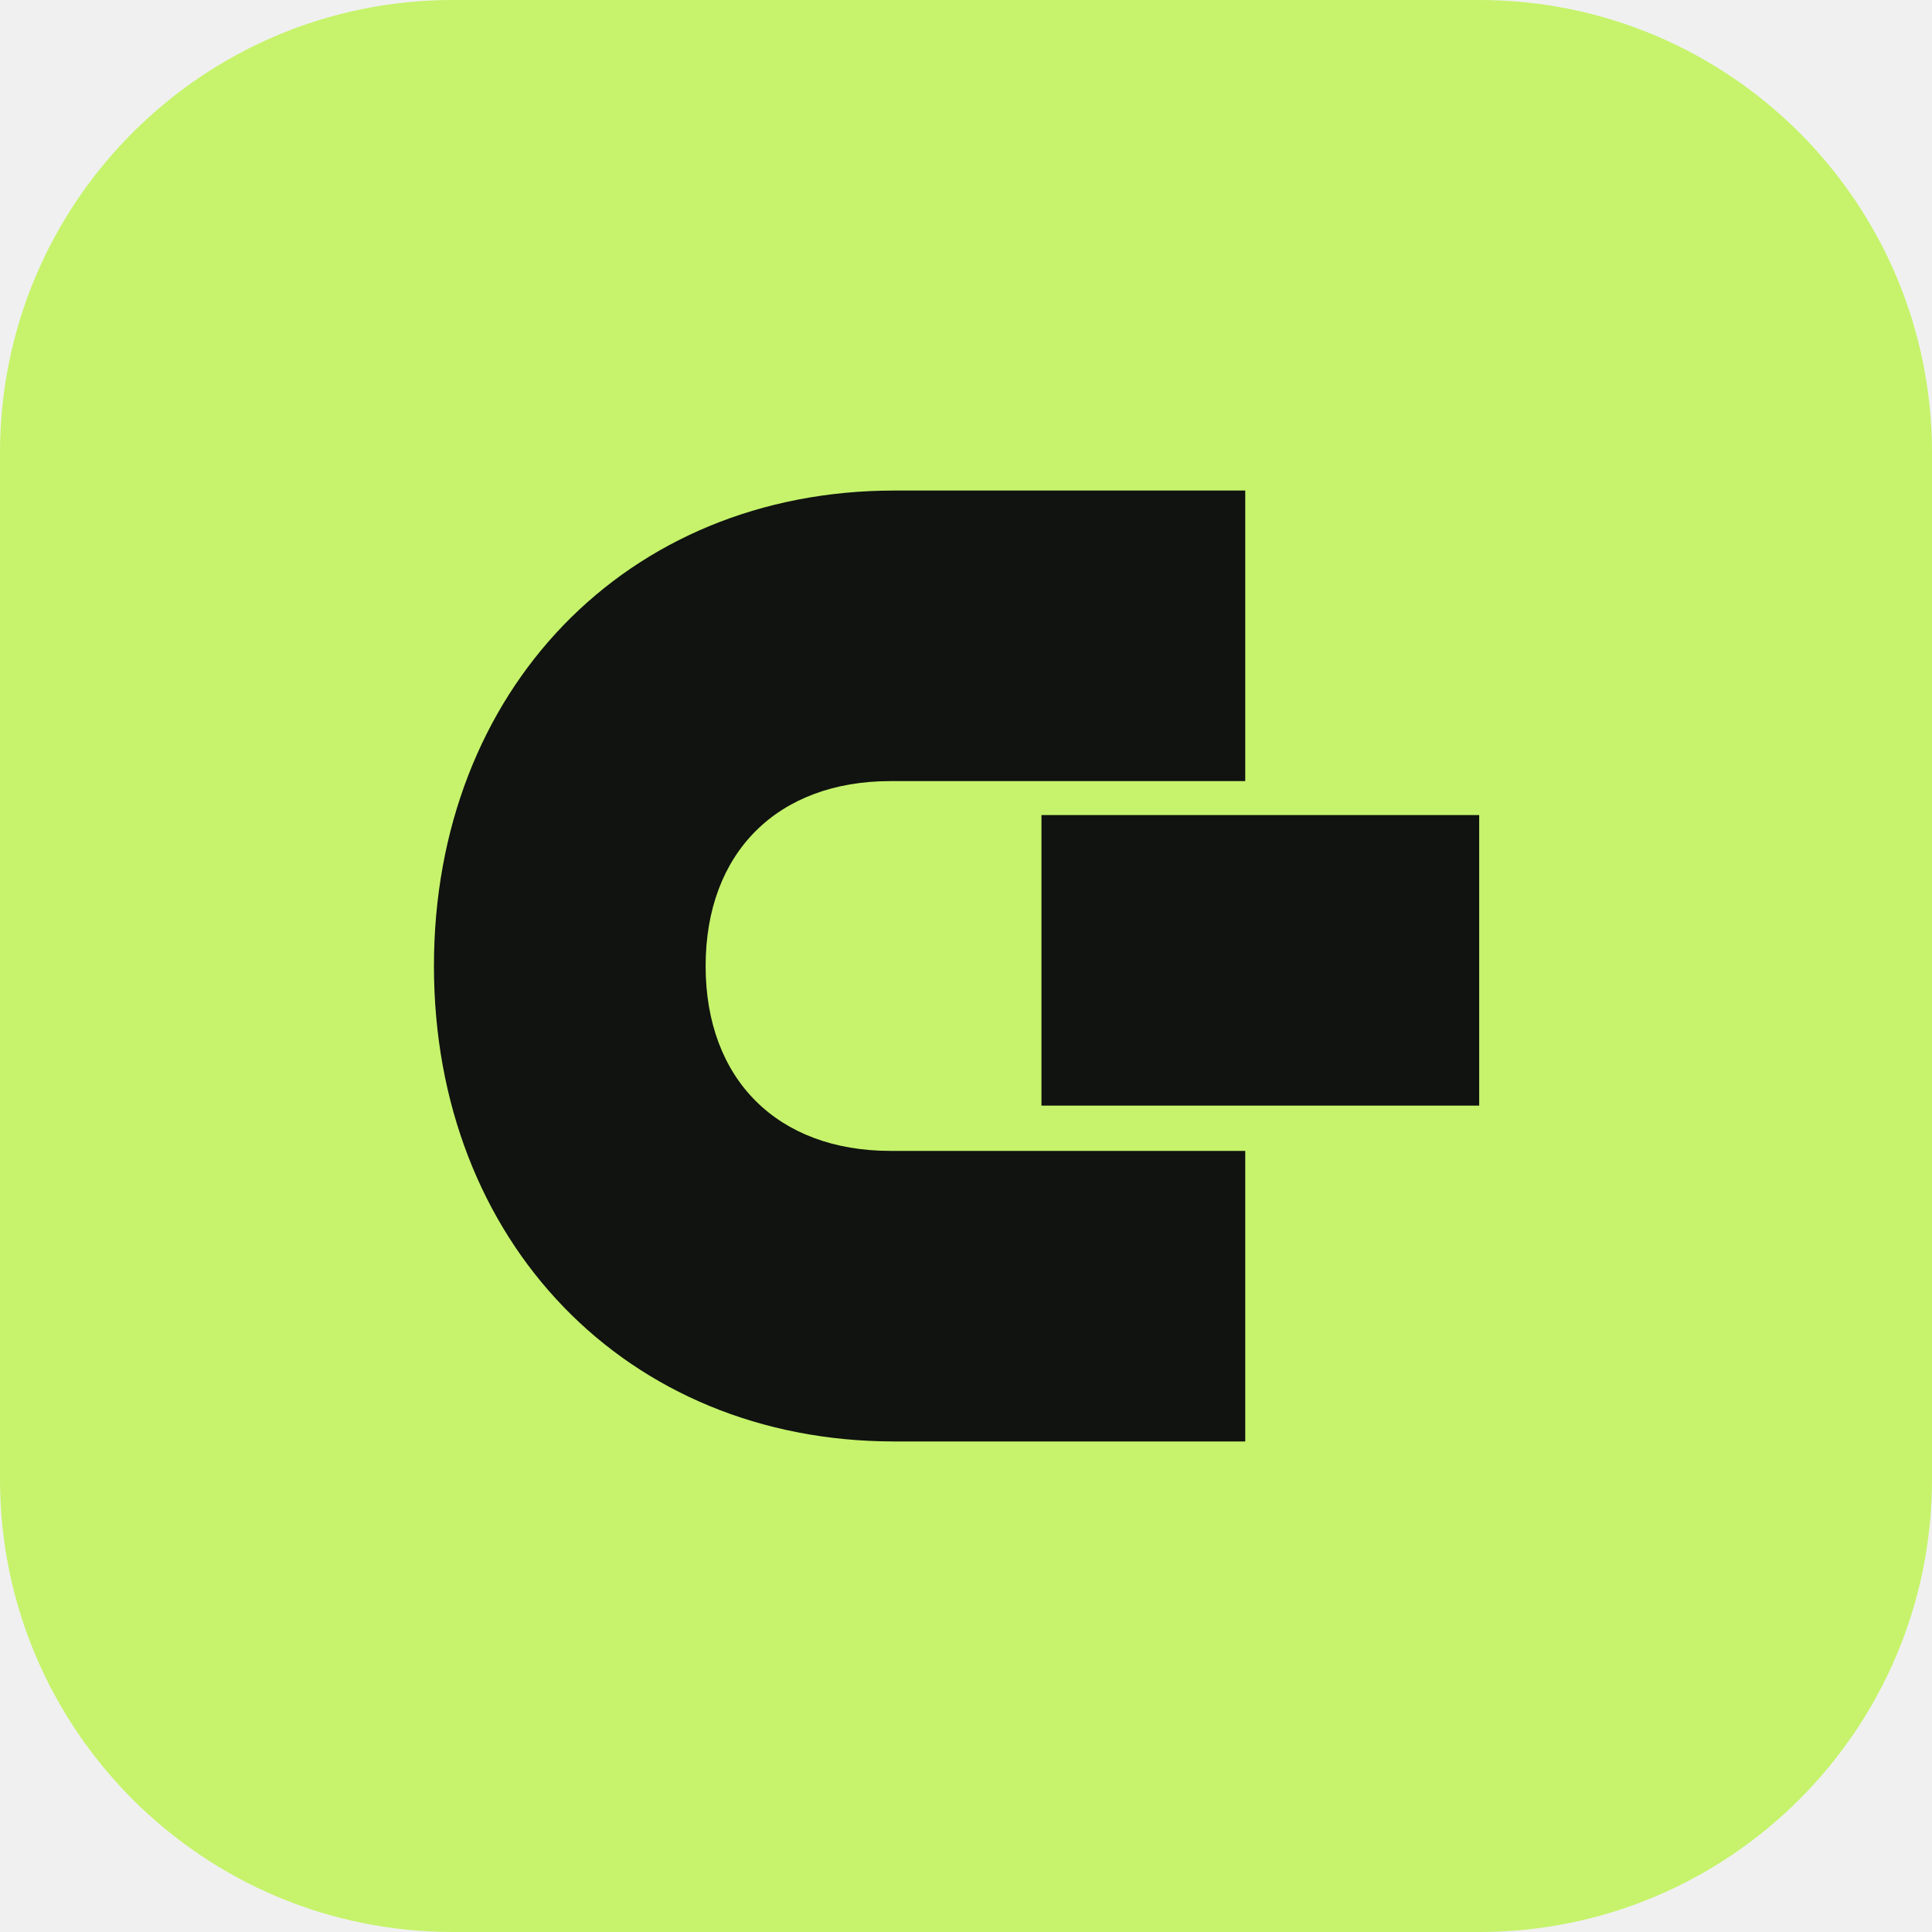
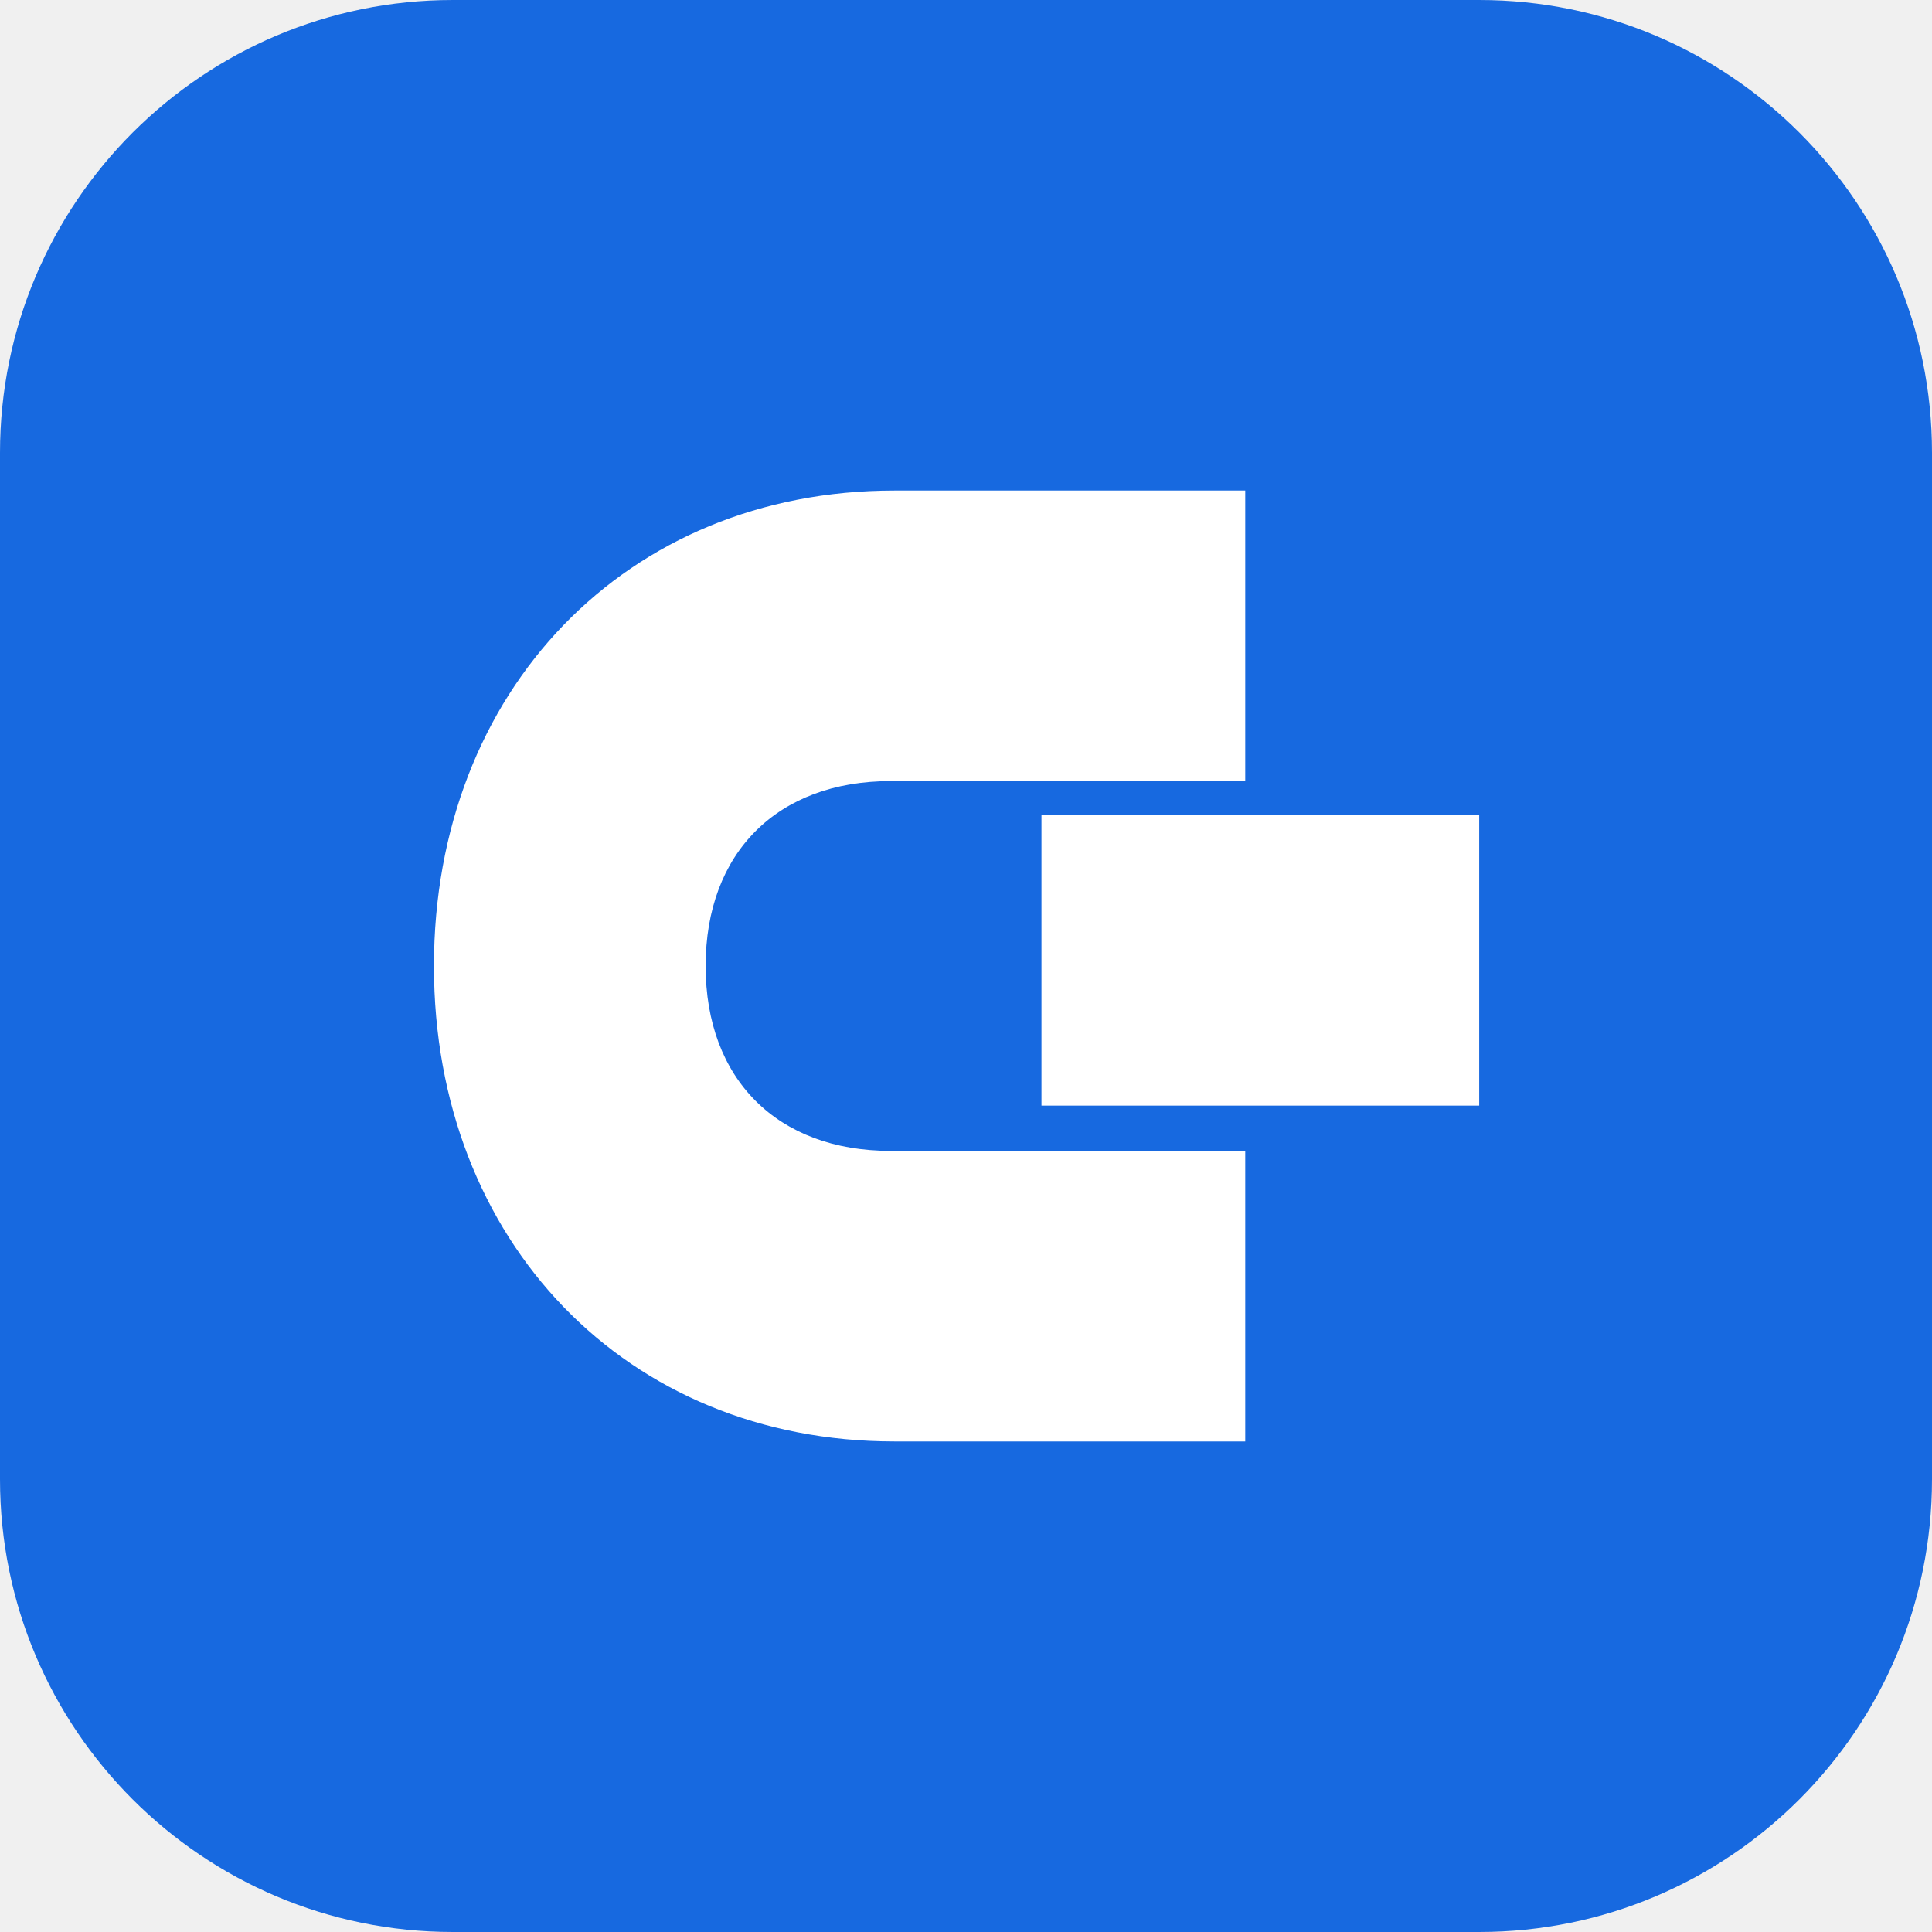
<svg xmlns="http://www.w3.org/2000/svg" viewBox="0 0 512 512">
-   <rect width="512" height="512" rx="120" fill="#c6f36b" />
-   <path d="M330 130H237c-71 0-122 53-122 126s51 126 122 126h93v-77h-94c-30 0-49-19-49-49s19-49 49-49h94z" fill="#101310" />
-   <path d="M276 216h116v77H276z" fill="#101310" />
+   <rect width="512" height="512" rx="120" fill="#1769e0" />
+   <path d="M330 130H237c-71 0-122 53-122 126s51 126 122 126h93v-77h-94c-30 0-49-19-49-49s19-49 49-49h94z" fill="#ffffff" />
+   <path d="M276 216h116v77H276z" fill="#ffffff" />
</svg>
